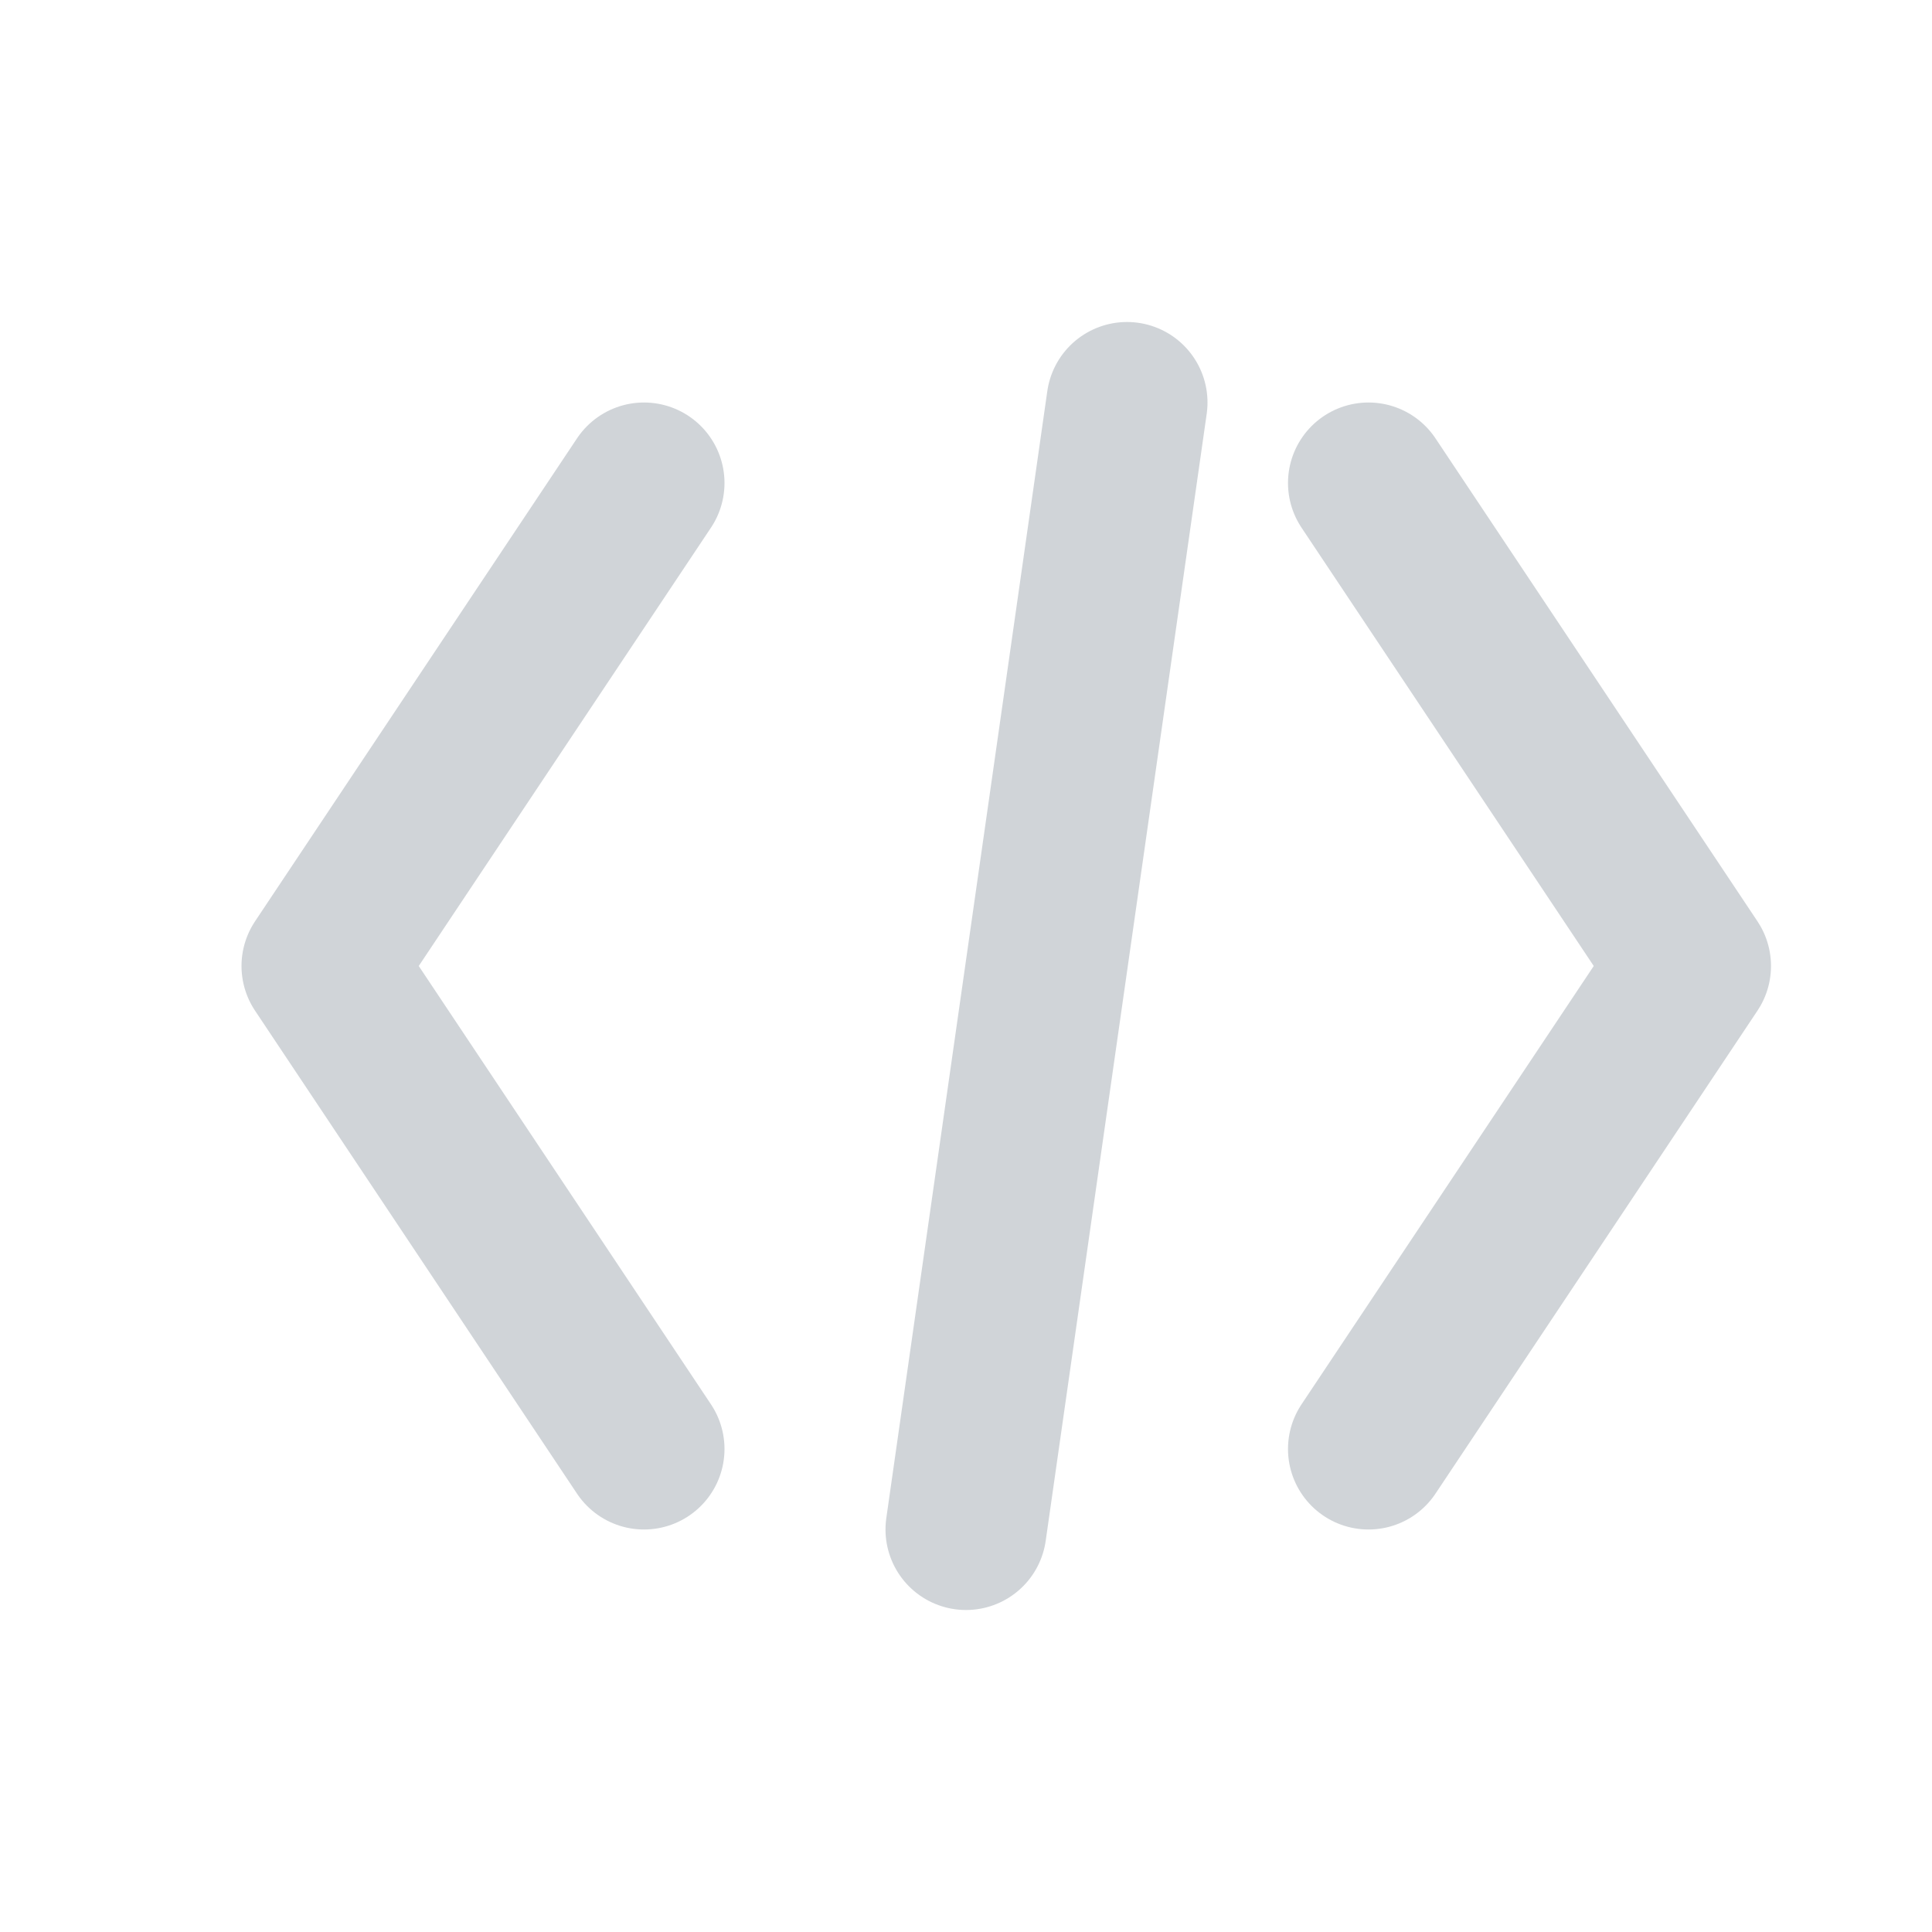
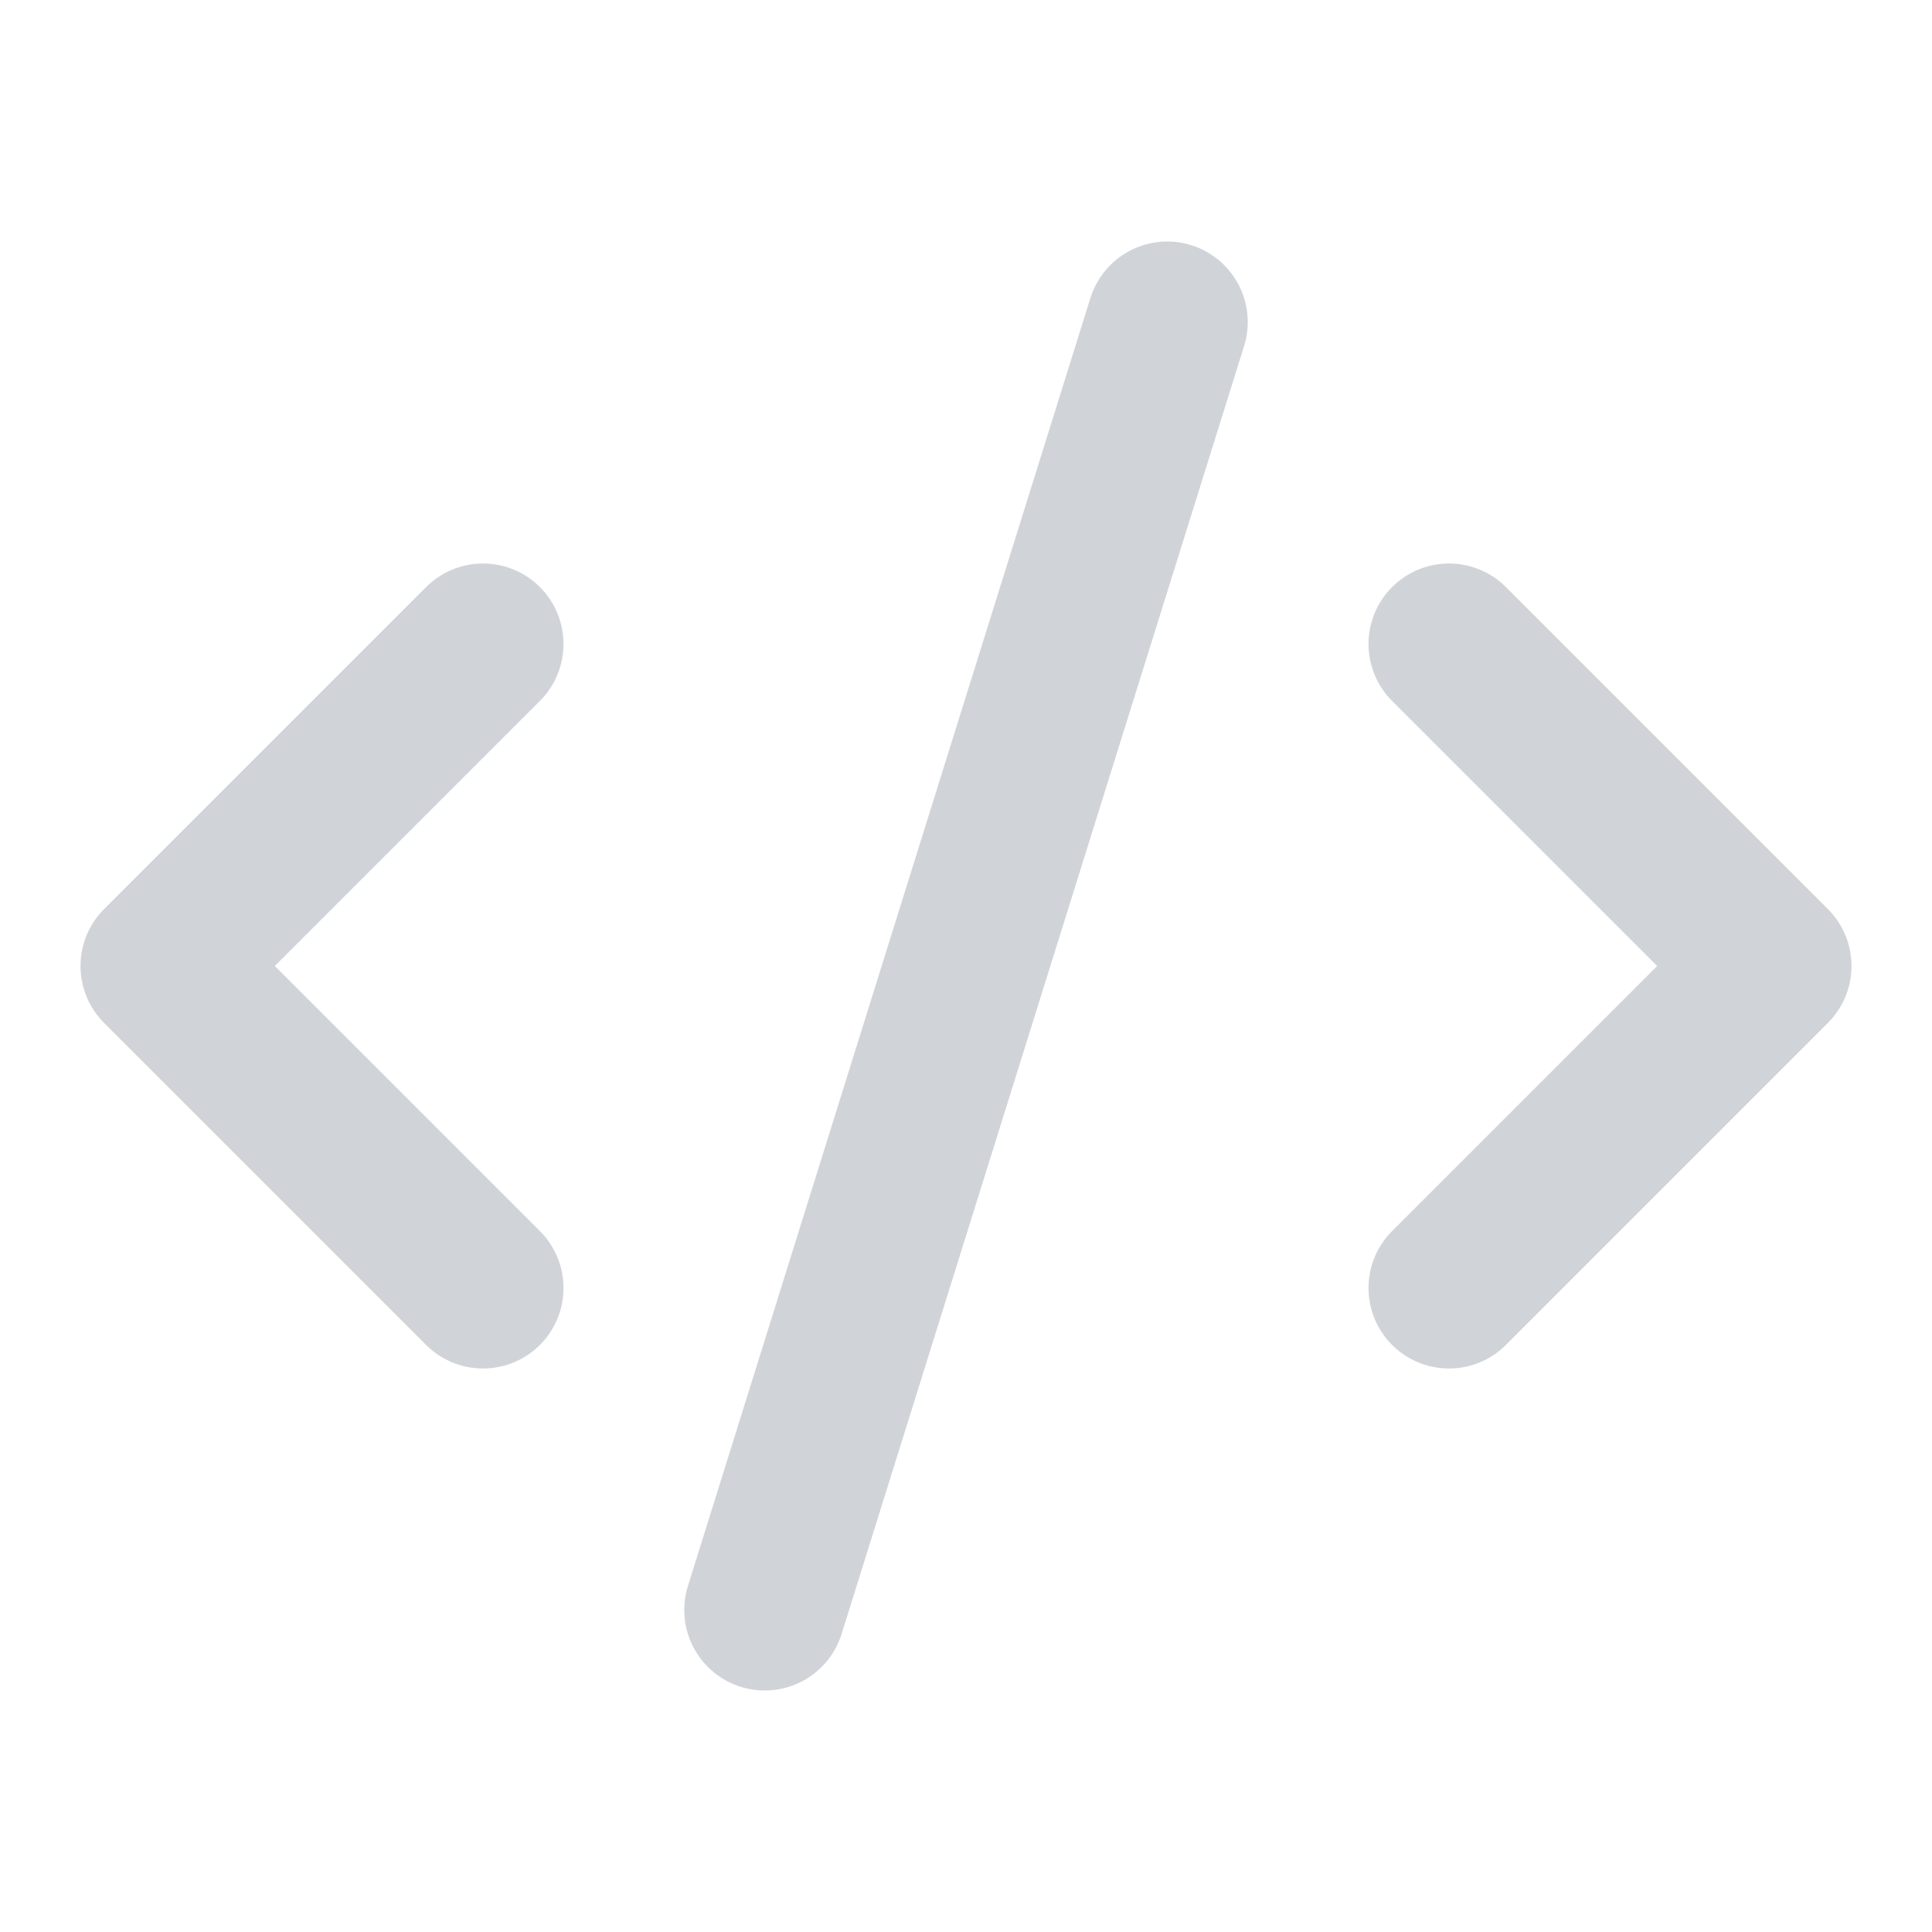
<svg xmlns="http://www.w3.org/2000/svg" viewBox="0 0 24 24" fill="none" stroke="#d0d4d8" stroke-width="2" stroke-linecap="round" stroke-linejoin="round">
-   <path d="M 8 6 Q 6 9 4 12 Q 6 15 8 18" />
-   <line x1="12" y1="19" x2="14" y2="5" />
-   <path d="M 17 6 Q 19 9 21 12 Q 19 15 17 18" />
+   <path d="m18 16 4-4-4-4" />
+   <path d="m6 8-4 4 4 4" />
+   <path d="m14.5 4-5 16" />
</svg>
